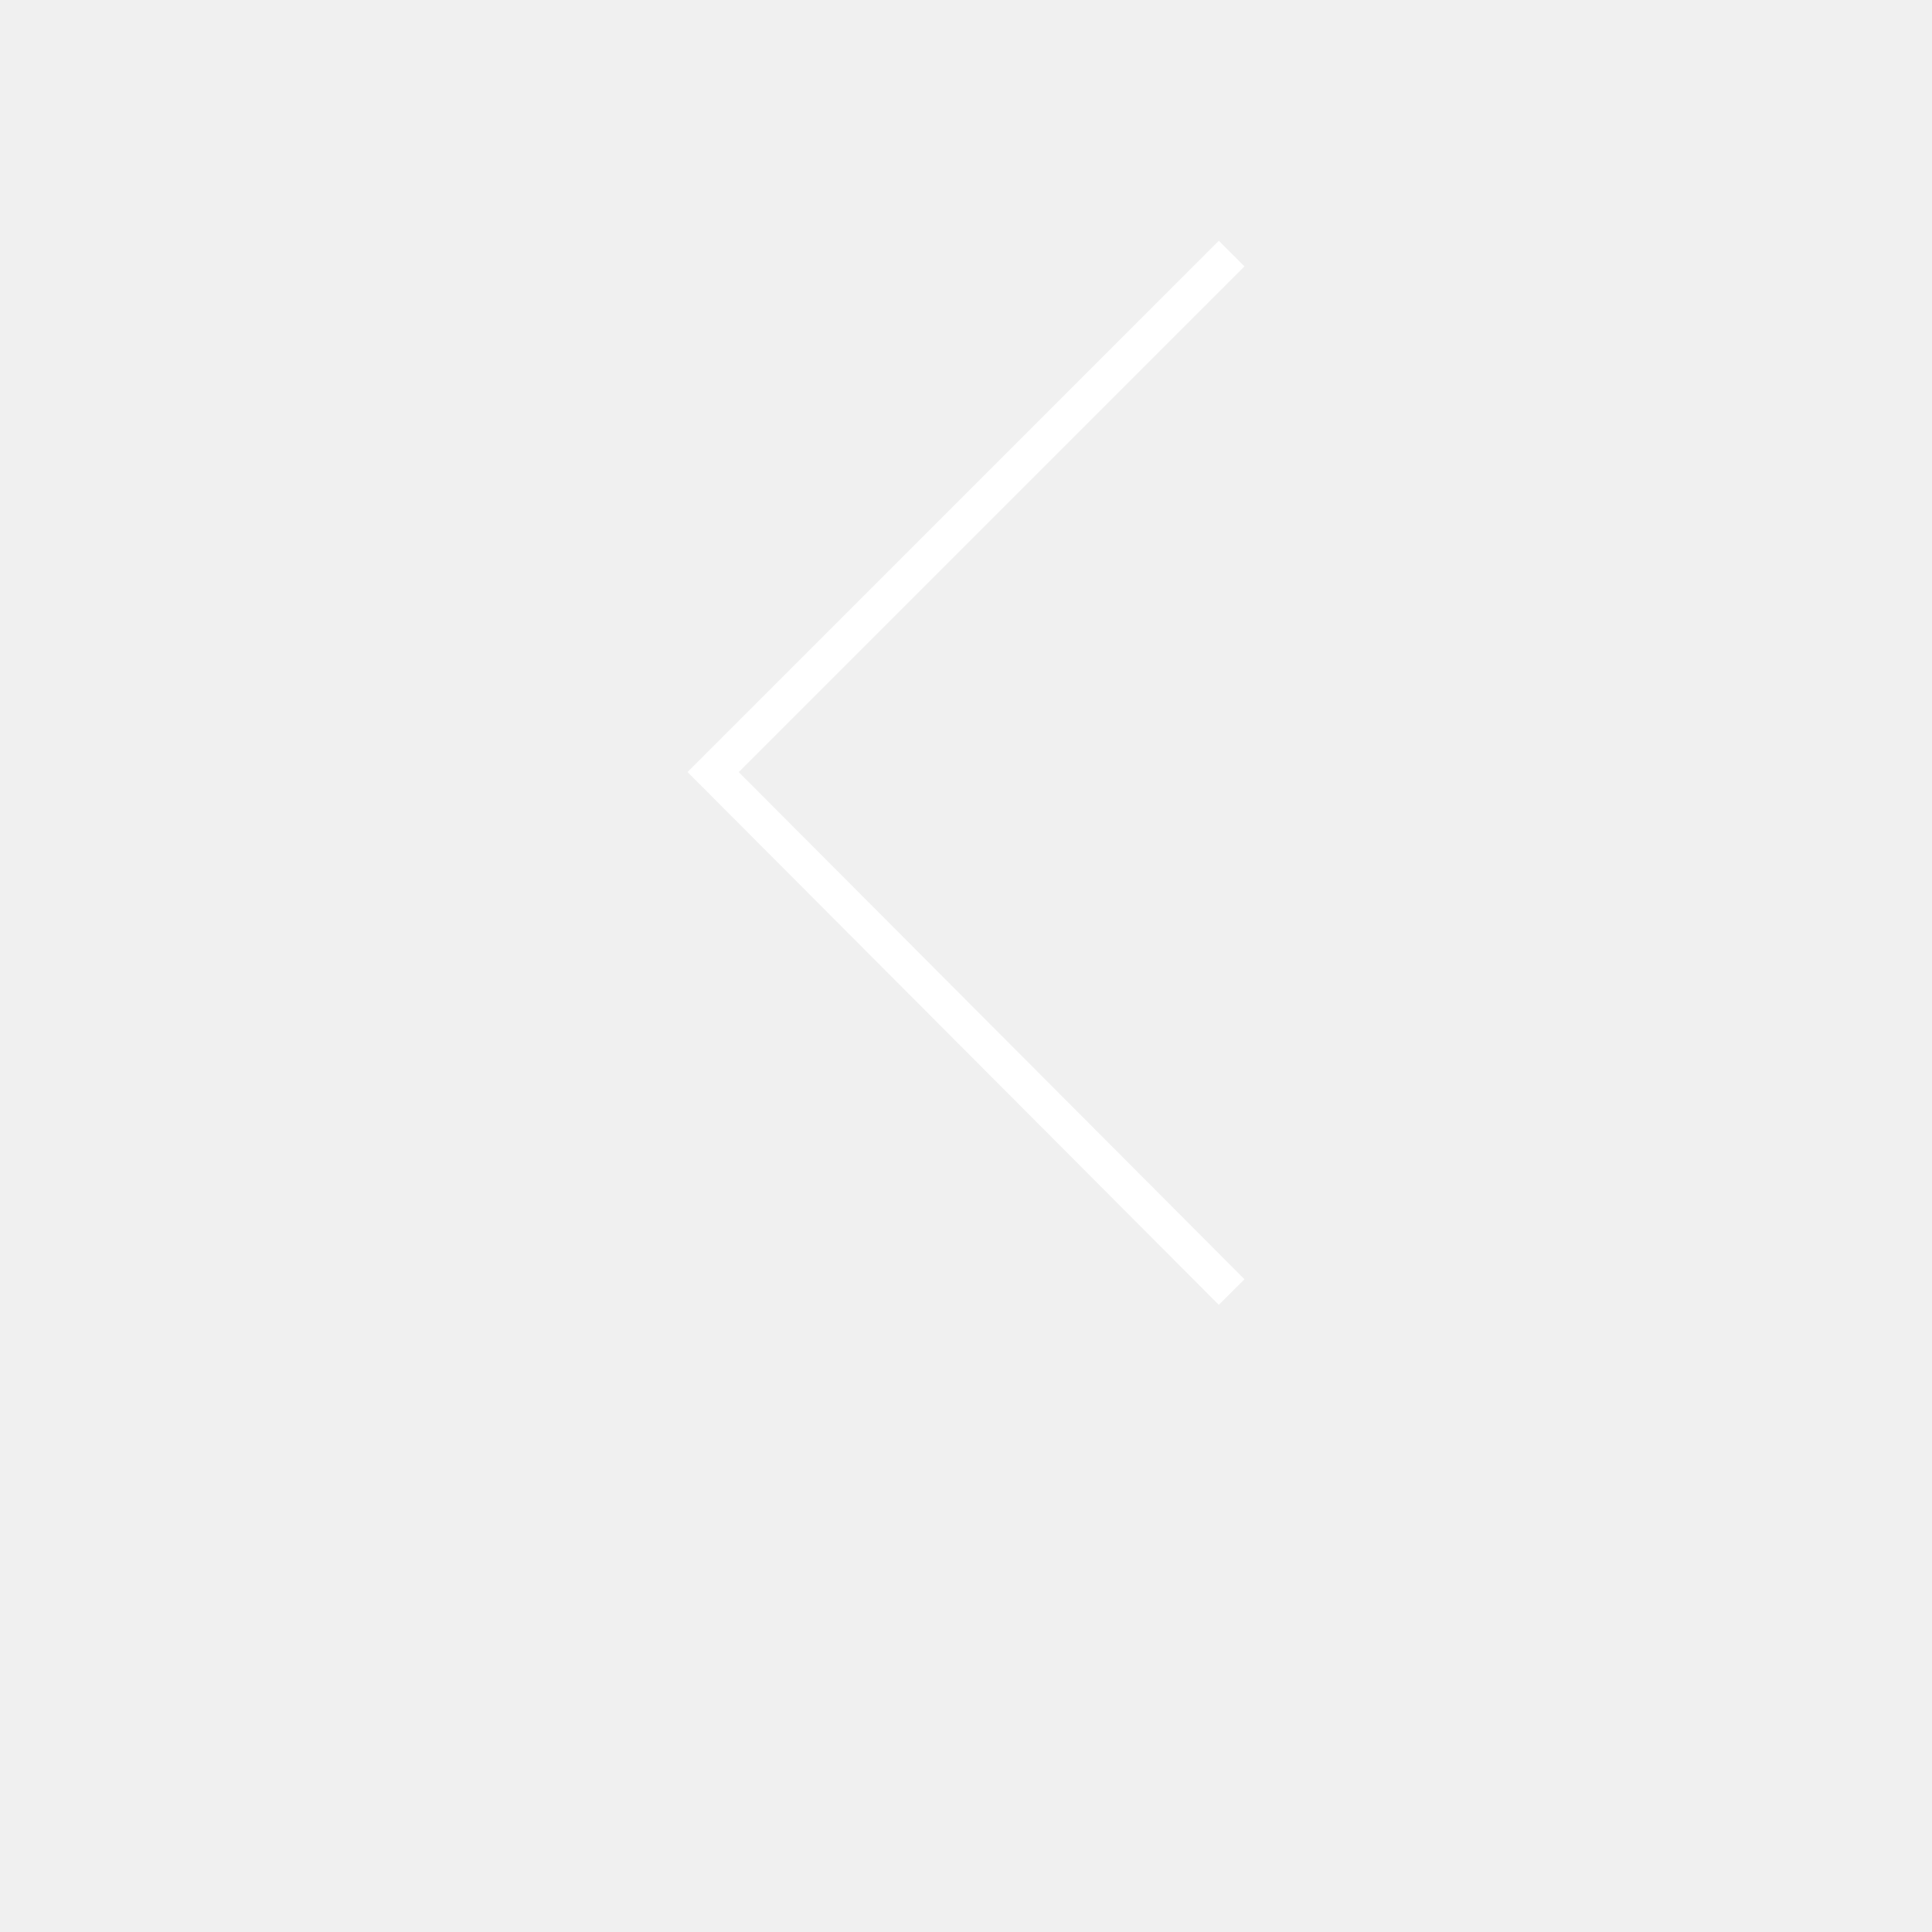
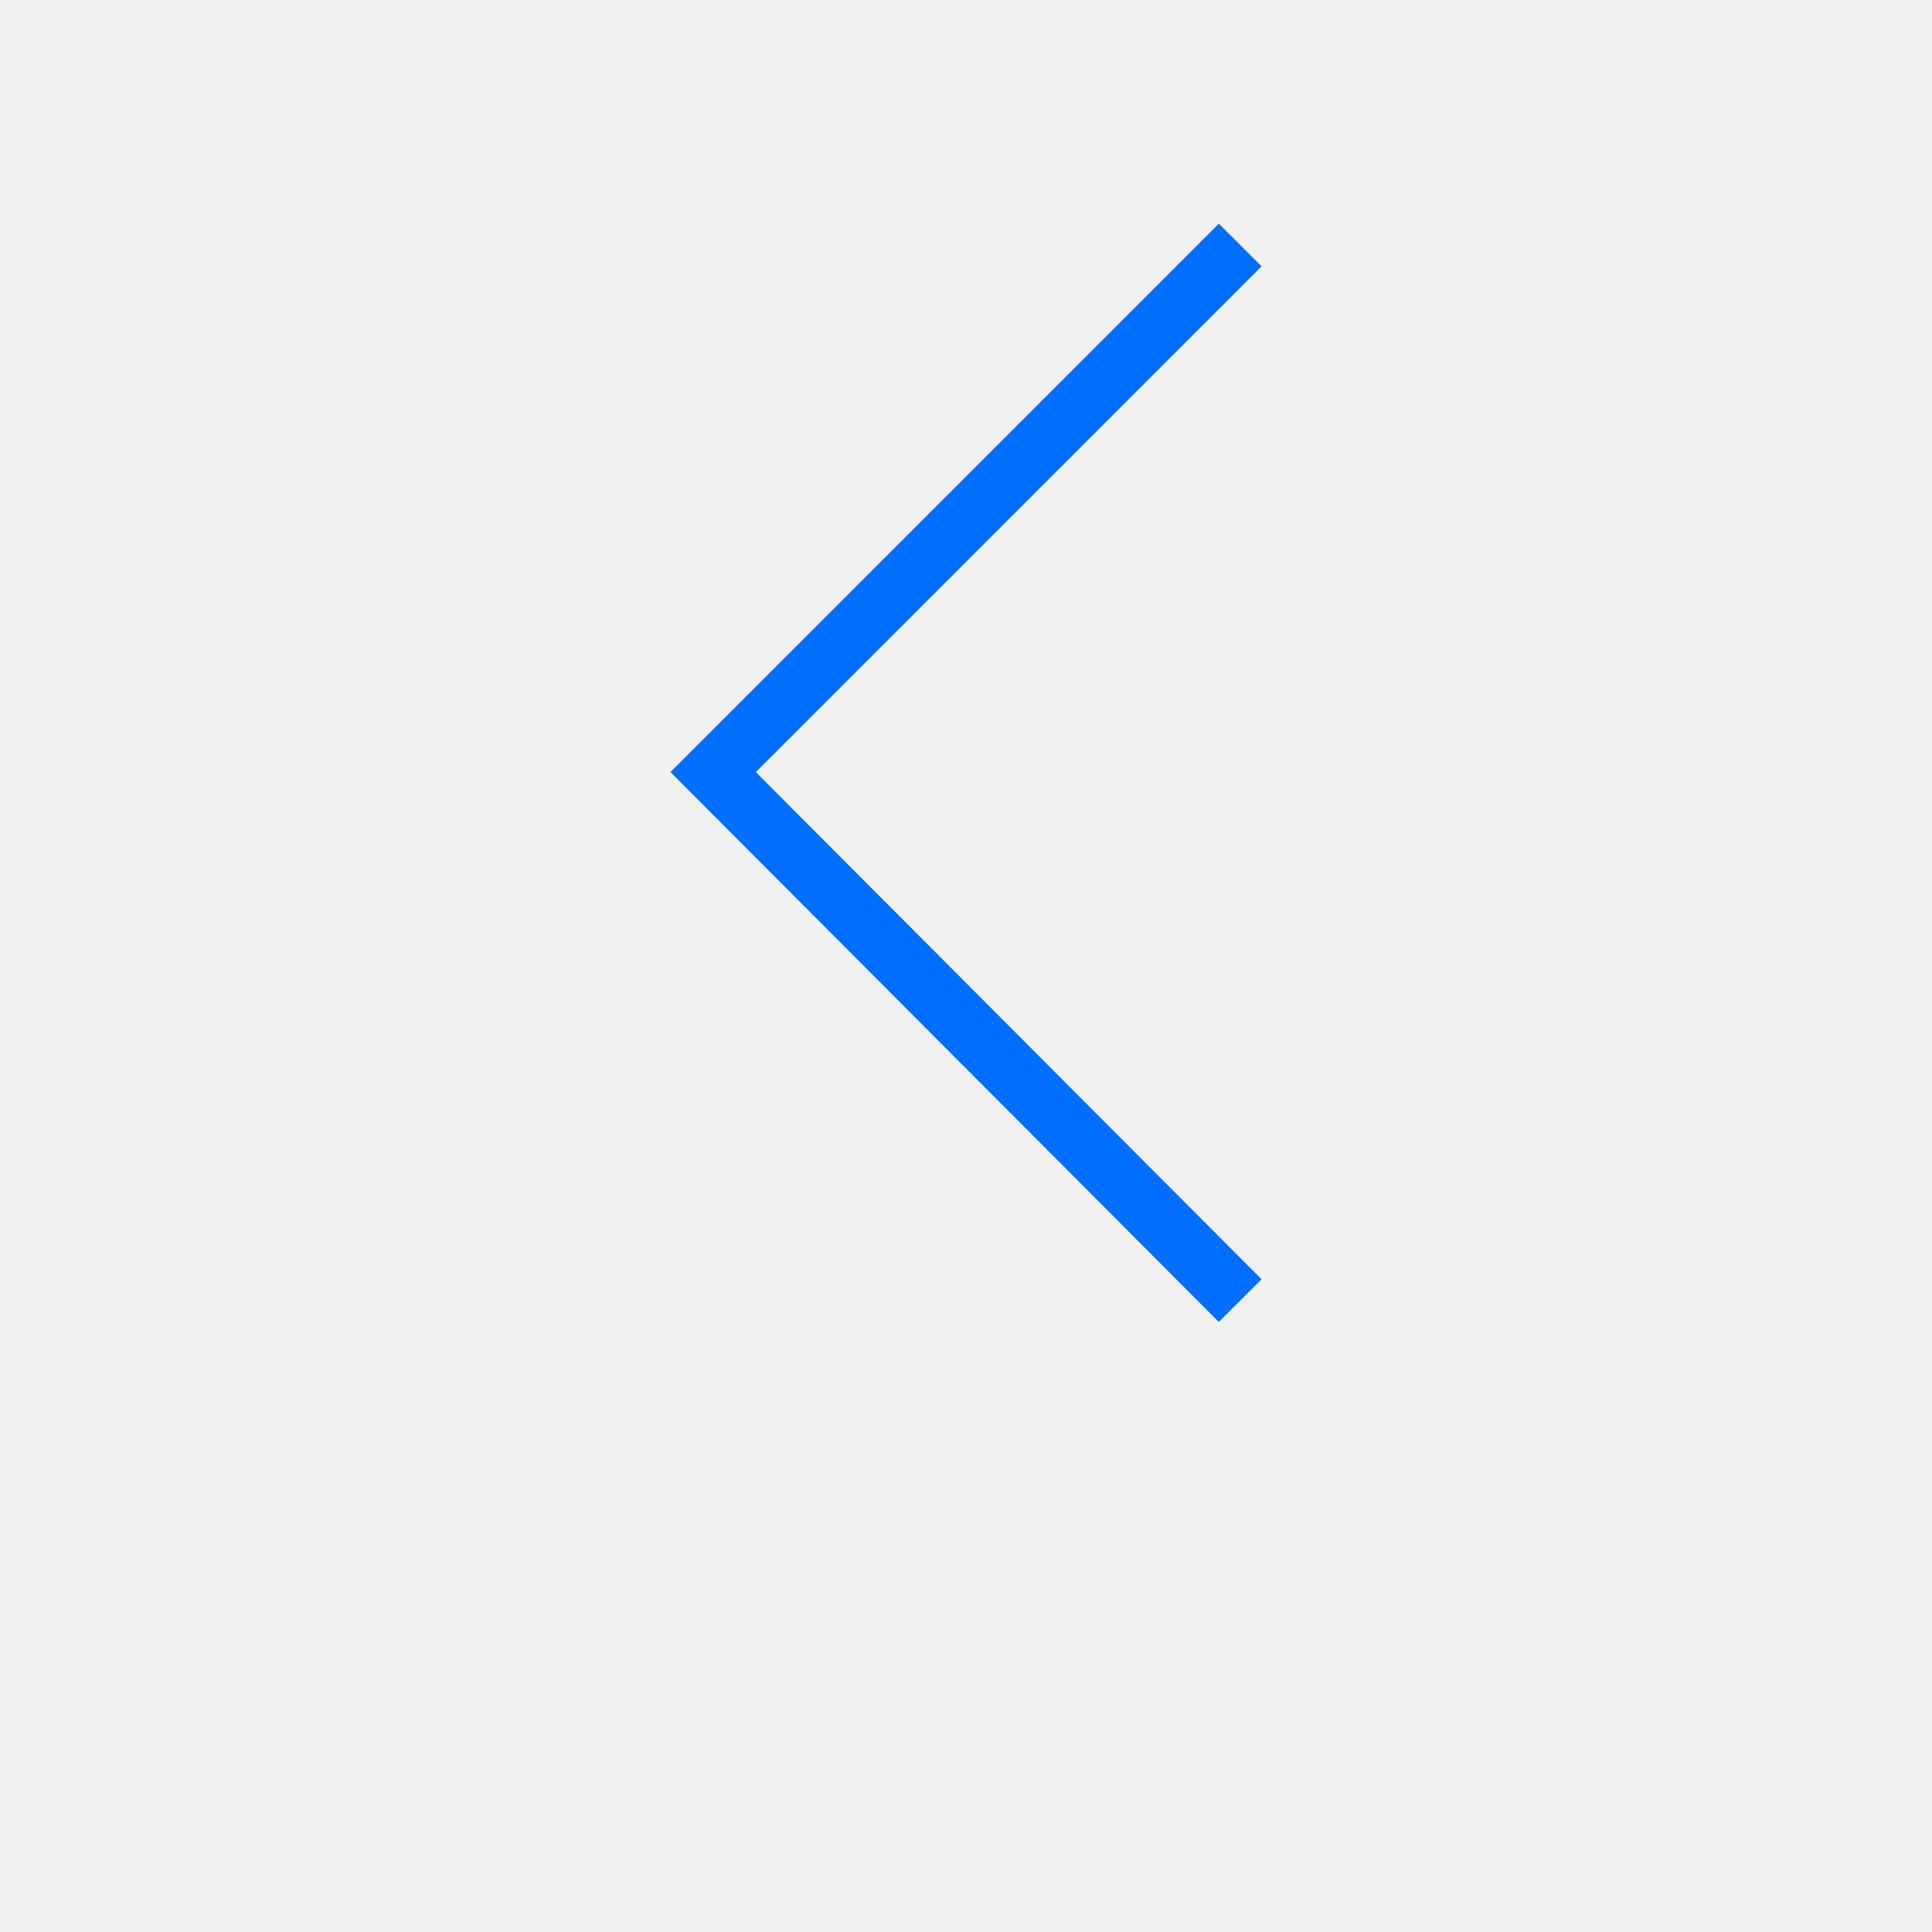
<svg xmlns="http://www.w3.org/2000/svg" width="700pt" height="700pt" version="1.1" viewBox="0 0 700 700">
  <defs>
    <symbol id="w" overflow="visible">
      <path d="m14.656-0.875c-0.762 0.398-1.555 0.695-2.375 0.891-0.812 0.195-1.664 0.297-2.547 0.297-2.656 0-4.762-0.738-6.312-2.219-1.555-1.488-2.328-3.504-2.328-6.047 0-2.551 0.773-4.566 2.328-6.047 1.551-1.488 3.656-2.234 6.312-2.234 0.883 0 1.734 0.102 2.547 0.297 0.82 0.199 1.613 0.496 2.375 0.891v3.297c-0.762-0.52-1.512-0.898-2.25-1.141-0.742-0.238-1.523-0.359-2.344-0.359-1.469 0-2.625 0.469-3.469 1.406-0.836 0.938-1.25 2.234-1.25 3.891 0 1.648 0.414 2.938 1.25 3.875 0.844 0.938 2 1.406 3.469 1.406 0.82 0 1.602-0.117 2.344-0.359 0.738-0.238 1.488-0.617 2.25-1.141z" />
    </symbol>
    <symbol id="b" overflow="visible">
      <path d="m10.719-8.703c-0.336-0.156-0.668-0.27-1-0.344-0.324-0.082-0.656-0.125-1-0.125-0.98 0-1.734 0.32-2.266 0.953-0.531 0.625-0.797 1.527-0.797 2.703v5.516h-3.812v-11.969h3.812v1.969c0.488-0.781 1.051-1.348 1.688-1.703 0.645-0.363 1.41-0.547 2.297-0.547 0.133 0 0.273 0.008 0.422 0.016 0.145 0.012 0.363 0.031 0.656 0.062z" />
    </symbol>
    <symbol id="a" overflow="visible">
      <path d="m13.781-6.016v1.094h-8.938c0.094 0.898 0.414 1.57 0.969 2.016 0.551 0.449 1.328 0.672 2.328 0.672 0.801 0 1.625-0.117 2.469-0.359 0.844-0.238 1.711-0.598 2.609-1.078v2.953c-0.906 0.336-1.812 0.59-2.719 0.766s-1.812 0.266-2.719 0.266c-2.156 0-3.84-0.547-5.047-1.641-1.199-1.102-1.797-2.648-1.797-4.641 0-1.945 0.586-3.477 1.766-4.594 1.176-1.125 2.801-1.688 4.875-1.688 1.875 0 3.375 0.57 4.5 1.703 1.133 1.125 1.703 2.637 1.703 4.531zm-3.938-1.266c0-0.727-0.215-1.312-0.641-1.75-0.418-0.445-0.969-0.672-1.656-0.672-0.742 0-1.344 0.211-1.812 0.625-0.461 0.418-0.746 1.016-0.859 1.797z" />
    </symbol>
    <symbol id="f" overflow="visible">
      <path d="m7.203-5.391c-0.805 0-1.406 0.137-1.812 0.406-0.398 0.273-0.594 0.672-0.594 1.203 0 0.48 0.16 0.859 0.484 1.141 0.32 0.273 0.773 0.406 1.359 0.406 0.719 0 1.32-0.254 1.812-0.766 0.488-0.52 0.734-1.172 0.734-1.953v-0.438zm5.844-1.438v6.828h-3.859v-1.766c-0.512 0.719-1.09 1.246-1.734 1.578-0.637 0.332-1.418 0.5-2.344 0.5-1.242 0-2.246-0.359-3.016-1.078-0.773-0.727-1.156-1.672-1.156-2.828 0-1.395 0.477-2.422 1.438-3.078 0.969-0.656 2.488-0.984 4.562-0.984h2.25v-0.297c0-0.602-0.242-1.047-0.719-1.328-0.48-0.281-1.227-0.422-2.234-0.422-0.812 0-1.574 0.086-2.281 0.25-0.711 0.156-1.367 0.402-1.969 0.734v-2.922c0.82-0.195 1.645-0.348 2.469-0.453 0.82-0.102 1.648-0.156 2.484-0.156 2.156 0 3.711 0.43 4.672 1.281 0.957 0.844 1.438 2.227 1.438 4.141z" />
    </symbol>
    <symbol id="c" overflow="visible">
      <path d="m6.016-15.359v3.391h3.938v2.734h-3.938v5.078c0 0.555 0.109 0.93 0.328 1.125 0.219 0.199 0.656 0.297 1.312 0.297h1.969v2.734h-3.281c-1.512 0-2.586-0.312-3.219-0.938-0.625-0.633-0.938-1.707-0.938-3.219v-5.078h-1.906v-2.734h1.906v-3.391z" />
    </symbol>
    <symbol id="e" overflow="visible">
      <path d="m9.969-10.219v-6.406h3.859v16.625h-3.859v-1.734c-0.523 0.711-1.102 1.23-1.734 1.562-0.637 0.32-1.371 0.484-2.203 0.484-1.469 0-2.68-0.582-3.625-1.75-0.949-1.176-1.422-2.688-1.422-4.531s0.473-3.348 1.422-4.516c0.945-1.176 2.156-1.766 3.625-1.766 0.832 0 1.566 0.168 2.203 0.5 0.633 0.324 1.211 0.836 1.734 1.531zm-2.516 7.75c0.82 0 1.445-0.297 1.875-0.891 0.426-0.602 0.641-1.473 0.641-2.609 0-1.145-0.215-2.016-0.641-2.609-0.43-0.594-1.055-0.891-1.875-0.891-0.812 0-1.434 0.297-1.859 0.891-0.43 0.594-0.641 1.465-0.641 2.609 0 1.137 0.211 2.008 0.641 2.609 0.426 0.594 1.047 0.891 1.859 0.891z" />
    </symbol>
    <symbol id="k" overflow="visible">
      <path d="m8.203-2.469c0.82 0 1.445-0.297 1.875-0.891 0.426-0.602 0.641-1.473 0.641-2.609 0-1.145-0.215-2.016-0.641-2.609-0.43-0.594-1.055-0.891-1.875-0.891-0.824 0-1.453 0.305-1.891 0.906-0.438 0.594-0.656 1.461-0.656 2.594 0 1.137 0.219 2.008 0.656 2.609 0.438 0.594 1.066 0.891 1.891 0.891zm-2.547-7.75c0.531-0.695 1.113-1.207 1.75-1.531 0.645-0.332 1.383-0.5 2.219-0.5 1.469 0 2.676 0.59 3.625 1.766 0.945 1.168 1.422 2.672 1.422 4.516s-0.477 3.356-1.422 4.531c-0.949 1.168-2.156 1.75-3.625 1.75-0.836 0-1.574-0.168-2.219-0.5-0.637-0.332-1.219-0.848-1.75-1.547v1.734h-3.812v-16.625h3.812z" />
    </symbol>
    <symbol id="j" overflow="visible">
      <path d="m0.266-11.969h3.828l3.219 8.125 2.734-8.125h3.812l-5.031 13.094c-0.5 1.332-1.09 2.266-1.766 2.797-0.668 0.531-1.555 0.797-2.656 0.797h-2.219v-2.5h1.203c0.645 0 1.113-0.105 1.406-0.312 0.301-0.211 0.531-0.578 0.688-1.109l0.109-0.344z" />
    </symbol>
    <symbol id="i" overflow="visible">
      <path d="m2.016-15.953h4.109v14.406c0 1.988-0.543 3.473-1.625 4.453-1.074 0.977-2.703 1.469-4.891 1.469h-0.844v-3.109h0.641c0.852 0 1.5-0.242 1.938-0.719 0.445-0.469 0.672-1.164 0.672-2.094z" />
    </symbol>
    <symbol id="h" overflow="visible">
      <path d="m1.703-4.656v-7.312h3.844v1.203c0 0.648-0.008 1.461-0.016 2.438v1.969c0 0.961 0.023 1.652 0.078 2.078 0.051 0.418 0.133 0.727 0.25 0.922 0.156 0.25 0.359 0.445 0.609 0.578 0.258 0.137 0.551 0.203 0.875 0.203 0.801 0 1.426-0.305 1.875-0.922 0.457-0.613 0.688-1.469 0.688-2.562v-5.906h3.828v11.969h-3.828v-1.734c-0.574 0.699-1.184 1.215-1.828 1.547-0.648 0.332-1.355 0.5-2.125 0.5-1.387 0-2.445-0.422-3.172-1.266-0.719-0.852-1.078-2.086-1.078-3.703z" />
    </symbol>
    <symbol id="g" overflow="visible">
      <path d="m1.844-11.969h3.812v11.75c0 1.602-0.387 2.828-1.156 3.672-0.762 0.844-1.871 1.266-3.328 1.266h-1.891v-2.5h0.656c0.727 0 1.227-0.168 1.5-0.5 0.27-0.324 0.406-0.969 0.406-1.938zm0-4.656h3.812v3.125h-3.812z" />
    </symbol>
    <symbol id="v" overflow="visible">
      <path d="m13.109-15.438v3.375c-0.875-0.395-1.73-0.691-2.562-0.891-0.836-0.195-1.621-0.297-2.359-0.297-0.992 0-1.719 0.137-2.188 0.406-0.469 0.273-0.703 0.688-0.703 1.25 0 0.43 0.156 0.762 0.469 1 0.32 0.242 0.898 0.449 1.734 0.625l1.75 0.344c1.77 0.355 3.031 0.898 3.781 1.625 0.75 0.73 1.125 1.762 1.125 3.094 0 1.762-0.527 3.074-1.578 3.938-1.043 0.855-2.633 1.281-4.766 1.281-1.012 0-2.027-0.102-3.047-0.297-1.023-0.188-2.043-0.469-3.062-0.844v-3.469c1.02 0.531 2.004 0.938 2.953 1.219 0.957 0.273 1.875 0.406 2.75 0.406 0.906 0 1.594-0.145 2.062-0.438 0.477-0.301 0.719-0.734 0.719-1.297 0-0.488-0.164-0.867-0.484-1.141-0.324-0.27-0.969-0.516-1.938-0.734l-1.594-0.359c-1.594-0.332-2.762-0.875-3.5-1.625-0.742-0.75-1.109-1.758-1.109-3.031 0-1.582 0.508-2.801 1.531-3.656 1.031-0.852 2.508-1.281 4.438-1.281 0.875 0 1.773 0.07 2.703 0.203 0.926 0.125 1.883 0.324 2.875 0.594z" />
    </symbol>
    <symbol id="u" overflow="visible">
      <path d="m1.844-16.625h3.812v16.625h-3.812z" />
    </symbol>
    <symbol id="t" overflow="visible">
      <path d="m7.203-5.391c-0.805 0-1.406 0.137-1.812 0.406-0.398 0.273-0.594 0.672-0.594 1.203 0 0.48 0.16 0.859 0.484 1.141 0.32 0.273 0.773 0.406 1.359 0.406 0.719 0 1.32-0.254 1.812-0.766 0.488-0.52 0.734-1.172 0.734-1.953v-0.438zm5.844-1.438v6.828h-3.859v-1.766c-0.512 0.719-1.09 1.246-1.734 1.578-0.637 0.332-1.418 0.5-2.344 0.5-1.242 0-2.246-0.359-3.016-1.078-0.773-0.727-1.156-1.672-1.156-2.828 0-1.395 0.477-2.422 1.438-3.078 0.969-0.656 2.488-0.984 4.562-0.984h2.25v-0.297c0-0.602-0.242-1.047-0.719-1.328-0.48-0.281-1.227-0.422-2.234-0.422-0.812 0-1.574 0.086-2.281 0.25-0.711 0.156-1.367 0.402-1.969 0.734v-2.922c0.82-0.195 1.645-0.348 2.469-0.453 0.82-0.102 1.648-0.156 2.484-0.156 2.156 0 3.711 0.43 4.672 1.281 0.957 0.844 1.438 2.227 1.438 4.141zm-4.156-10.672h3.031l-3.953 4.016h-2.078z" />
    </symbol>
    <symbol id="s" overflow="visible">
      <path d="m1.844-16.625h3.812v9.047l4.406-4.391h4.438l-5.844 5.5 6.312 6.469h-4.641l-4.672-4.984v4.984h-3.812z" />
    </symbol>
    <symbol id="r" overflow="visible">
      <path d="m9.703-16.625v2.516h-2.109c-0.543 0-0.922 0.102-1.141 0.297-0.211 0.199-0.312 0.539-0.312 1.016v0.828h3.266v2.734h-3.266v9.234h-3.828v-9.234h-1.891v-2.734h1.891v-0.828c0-1.301 0.363-2.266 1.094-2.891 0.727-0.625 1.852-0.938 3.375-0.938z" />
    </symbol>
    <symbol id="d" overflow="visible">
      <path d="m7.531-9.516c-0.844 0-1.492 0.309-1.938 0.922-0.449 0.605-0.672 1.48-0.672 2.625 0 1.148 0.223 2.027 0.672 2.641 0.445 0.605 1.094 0.906 1.938 0.906 0.832 0 1.469-0.301 1.906-0.906 0.445-0.613 0.672-1.492 0.672-2.641 0-1.145-0.227-2.019-0.672-2.625-0.438-0.613-1.074-0.922-1.906-0.922zm0-2.734c2.051 0 3.656 0.559 4.812 1.672 1.164 1.105 1.75 2.641 1.75 4.609s-0.586 3.512-1.75 4.625c-1.156 1.105-2.762 1.656-4.812 1.656-2.062 0-3.68-0.551-4.844-1.656-1.168-1.113-1.75-2.656-1.75-4.625s0.582-3.504 1.75-4.609c1.164-1.113 2.781-1.672 4.844-1.672z" />
    </symbol>
    <symbol id="q" overflow="visible">
      <path d="m12.922-9.969c0.488-0.75 1.062-1.316 1.719-1.703 0.664-0.383 1.398-0.578 2.203-0.578 1.375 0 2.422 0.43 3.141 1.281 0.719 0.844 1.078 2.074 1.078 3.688v7.281h-3.844v-6.234c0.008-0.094 0.016-0.188 0.016-0.281v-0.438c0-0.844-0.125-1.457-0.375-1.844-0.25-0.383-0.652-0.578-1.203-0.578-0.73 0-1.293 0.305-1.688 0.906-0.387 0.594-0.59 1.461-0.609 2.594v5.875h-3.844v-6.234c0-1.32-0.117-2.176-0.344-2.562-0.23-0.383-0.637-0.578-1.219-0.578-0.73 0-1.297 0.305-1.703 0.906-0.398 0.605-0.594 1.465-0.594 2.578v5.891h-3.844v-11.969h3.844v1.75c0.469-0.664 1.004-1.172 1.609-1.516 0.613-0.344 1.289-0.516 2.031-0.516 0.82 0 1.551 0.199 2.188 0.594 0.633 0.398 1.113 0.961 1.438 1.688z" />
    </symbol>
    <symbol id="p" overflow="visible">
      <path d="m13.859-7.281v7.281h-3.844v-5.547c0-1.051-0.027-1.77-0.078-2.156-0.043-0.395-0.121-0.688-0.234-0.875-0.148-0.25-0.352-0.441-0.609-0.578-0.25-0.145-0.543-0.219-0.875-0.219-0.793 0-1.418 0.312-1.875 0.938-0.461 0.617-0.688 1.465-0.688 2.547v5.891h-3.812v-16.625h3.812v6.406c0.582-0.695 1.195-1.207 1.844-1.531 0.645-0.332 1.359-0.5 2.141-0.5 1.383 0 2.43 0.43 3.141 1.281 0.719 0.844 1.078 2.074 1.078 3.688z" />
    </symbol>
    <symbol id="o" overflow="visible">
      <path d="m2.016-15.953h4.578l5.812 10.938v-10.938h3.891v15.953h-4.594l-5.797-10.938v10.938h-3.891z" />
    </symbol>
    <symbol id="n" overflow="visible">
      <path d="m13.859-7.281v7.281h-3.844v-5.578c0-1.031-0.027-1.738-0.078-2.125-0.043-0.395-0.121-0.688-0.234-0.875-0.148-0.25-0.352-0.441-0.609-0.578-0.25-0.145-0.543-0.219-0.875-0.219-0.793 0-1.418 0.312-1.875 0.938-0.461 0.617-0.688 1.465-0.688 2.547v5.891h-3.812v-11.969h3.812v1.75c0.582-0.695 1.195-1.207 1.844-1.531 0.645-0.332 1.359-0.5 2.141-0.5 1.383 0 2.43 0.43 3.141 1.281 0.719 0.844 1.078 2.074 1.078 3.688z" />
    </symbol>
    <symbol id="m" overflow="visible">
      <path d="m2.016-15.953h6.812c2.031 0 3.586 0.453 4.672 1.359 1.094 0.898 1.641 2.18 1.641 3.844 0 1.68-0.547 2.969-1.641 3.875-1.086 0.898-2.641 1.344-4.672 1.344h-2.703v5.531h-4.109zm4.109 2.984v4.453h2.266c0.801 0 1.414-0.191 1.844-0.578 0.438-0.383 0.656-0.938 0.656-1.656 0-0.707-0.219-1.254-0.656-1.641-0.43-0.383-1.043-0.578-1.844-0.578z" />
    </symbol>
    <symbol id="l" overflow="visible">
      <path d="m11.5-11.594v3.125c-0.523-0.352-1.043-0.613-1.562-0.781-0.523-0.176-1.062-0.266-1.625-0.266-1.074 0-1.906 0.312-2.5 0.938s-0.891 1.496-0.891 2.609c0 1.117 0.297 1.984 0.891 2.609s1.426 0.938 2.5 0.938c0.594 0 1.156-0.086 1.688-0.266 0.539-0.176 1.039-0.441 1.5-0.797v3.125c-0.594 0.23-1.199 0.395-1.812 0.5-0.617 0.113-1.234 0.172-1.859 0.172-2.156 0-3.844-0.551-5.062-1.656-1.219-1.113-1.828-2.656-1.828-4.625s0.609-3.504 1.828-4.609c1.219-1.113 2.906-1.672 5.062-1.672 0.625 0 1.238 0.059 1.844 0.172 0.613 0.105 1.223 0.266 1.828 0.484z" />
    </symbol>
  </defs>
-   <path transform="matrix(4.375,0,0,4.375,70,0)" d="m84.94 22.06-41.88 41.88 41.88 42" fill="none" stroke="#ffffff" stroke-linecap="square" stroke-miterlimit="3" stroke-width="3" />
+   <path transform="matrix(4.375,0,0,4.375,70,0)" d="m84.94 22.06-41.88 41.88 41.88 42" fill="none" stroke="#006eff" stroke-linecap="square" stroke-miterlimit="3" stroke-width="5" />
</svg>
